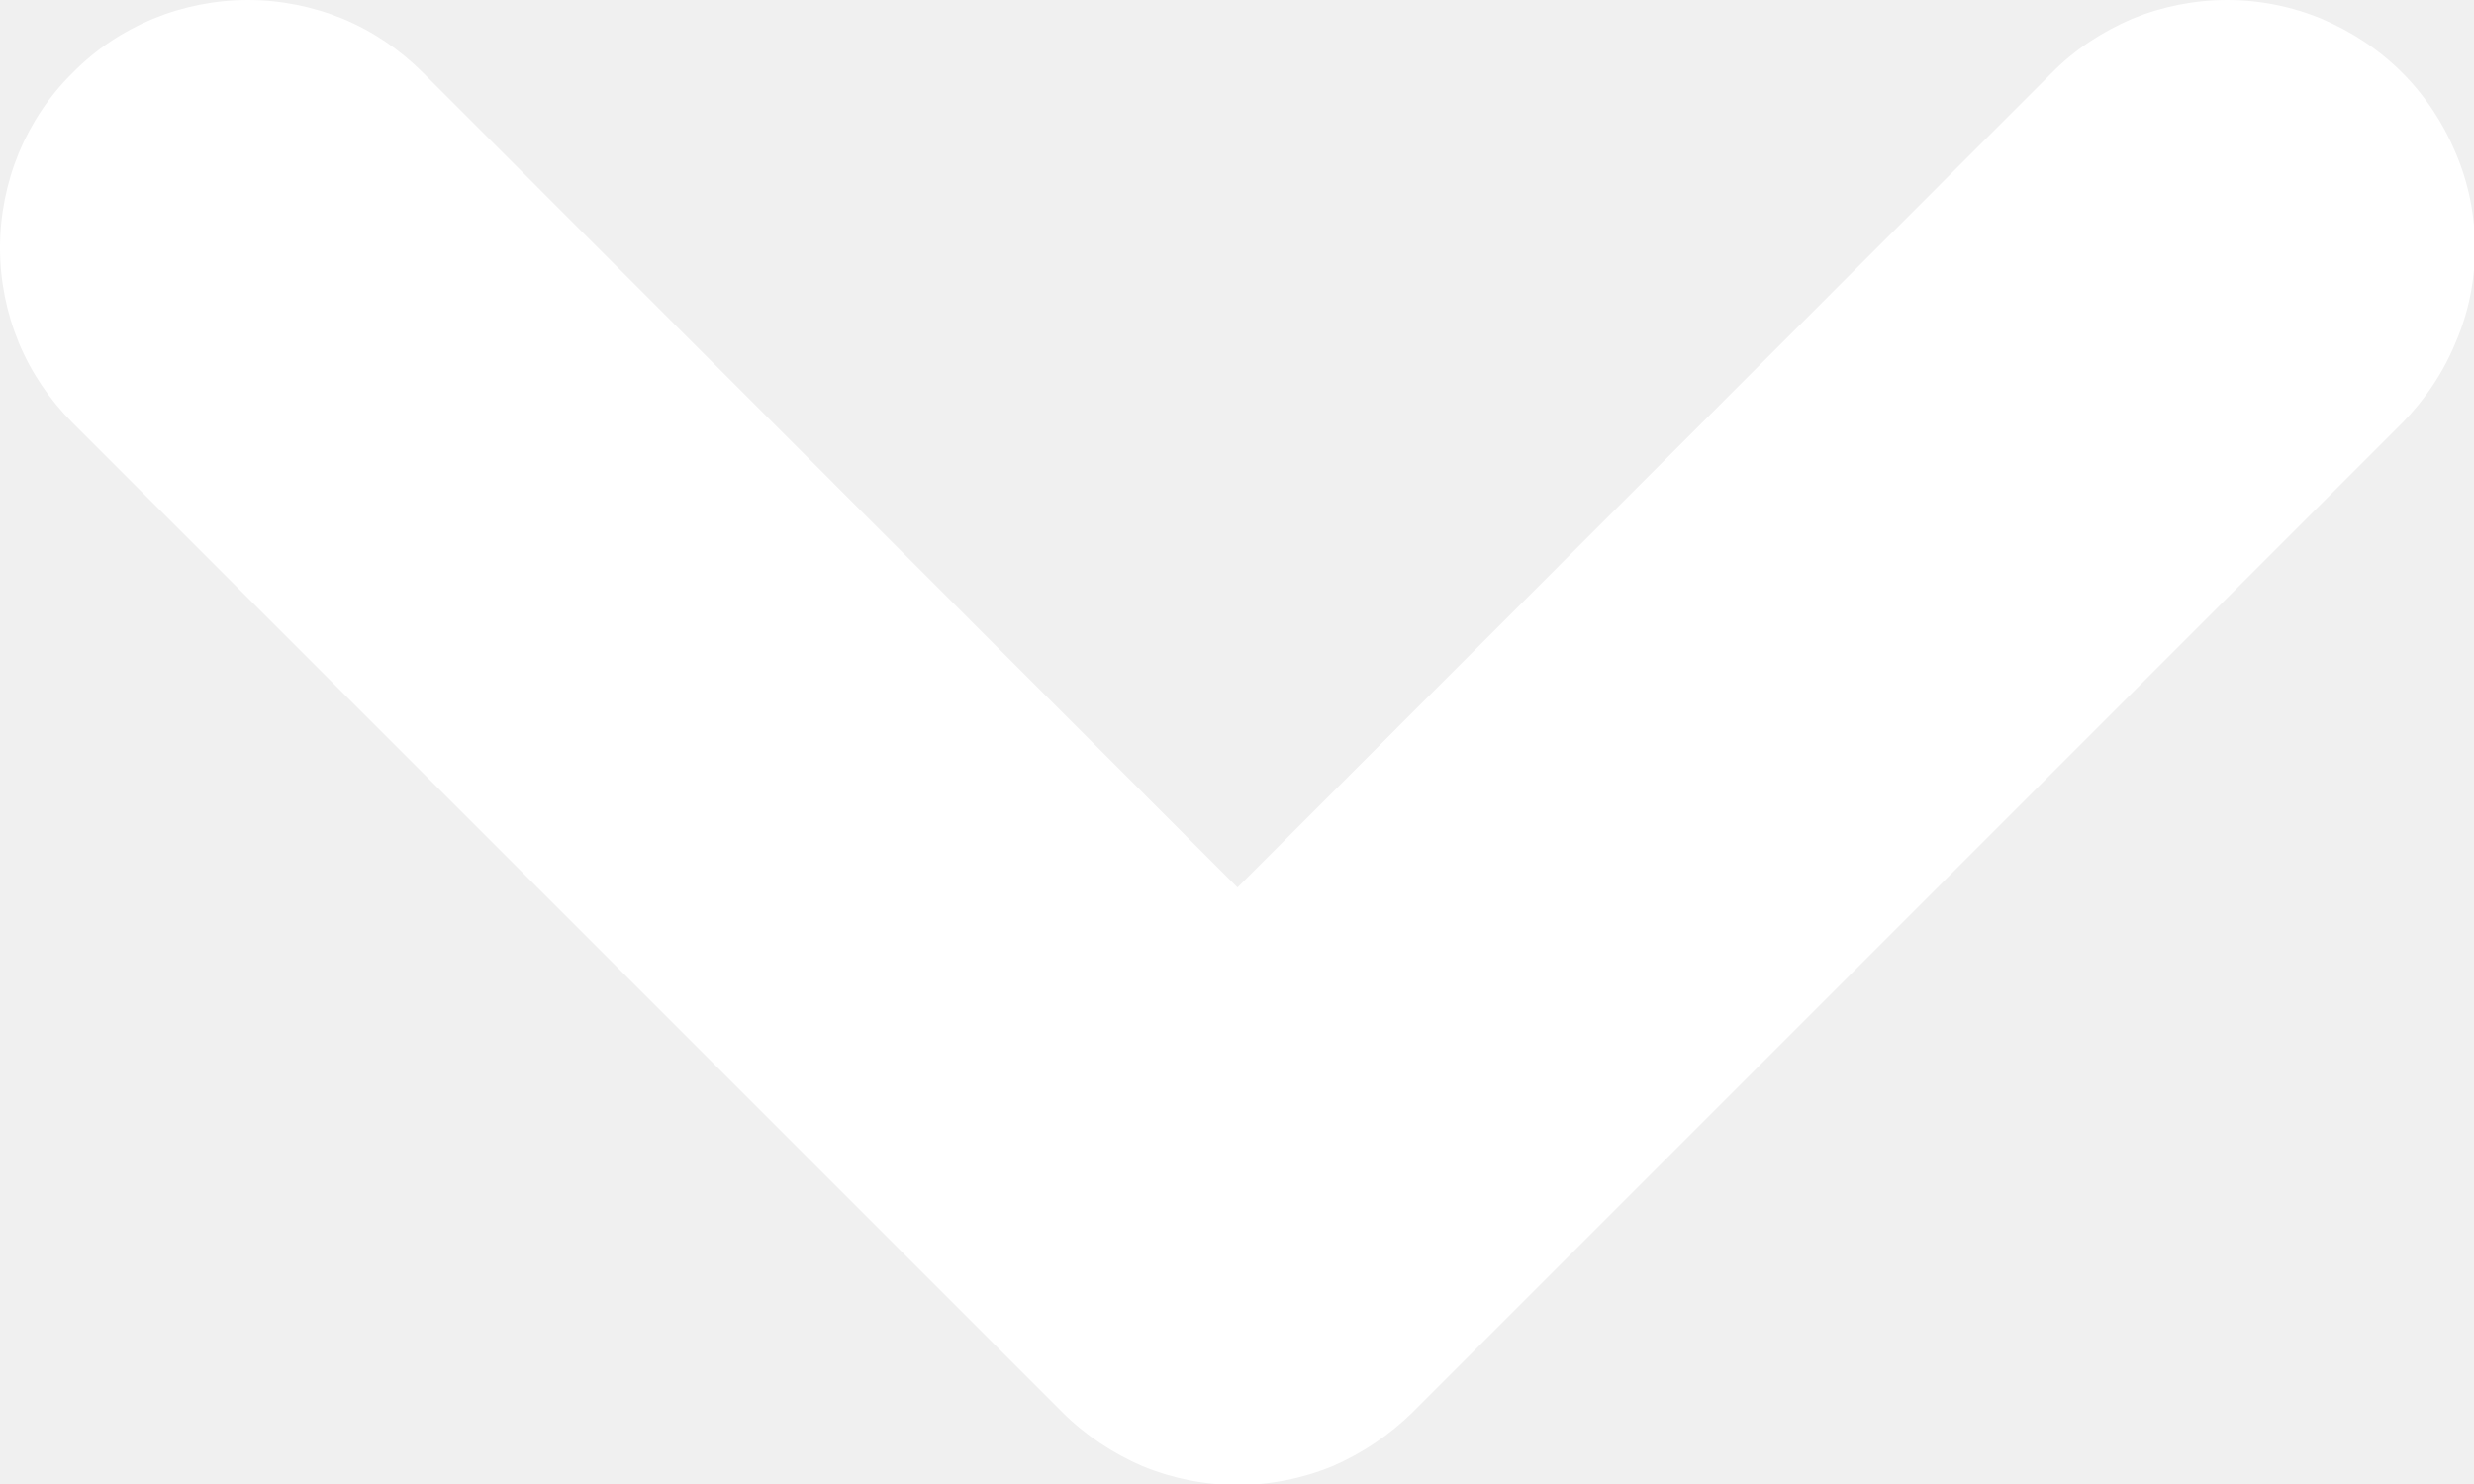
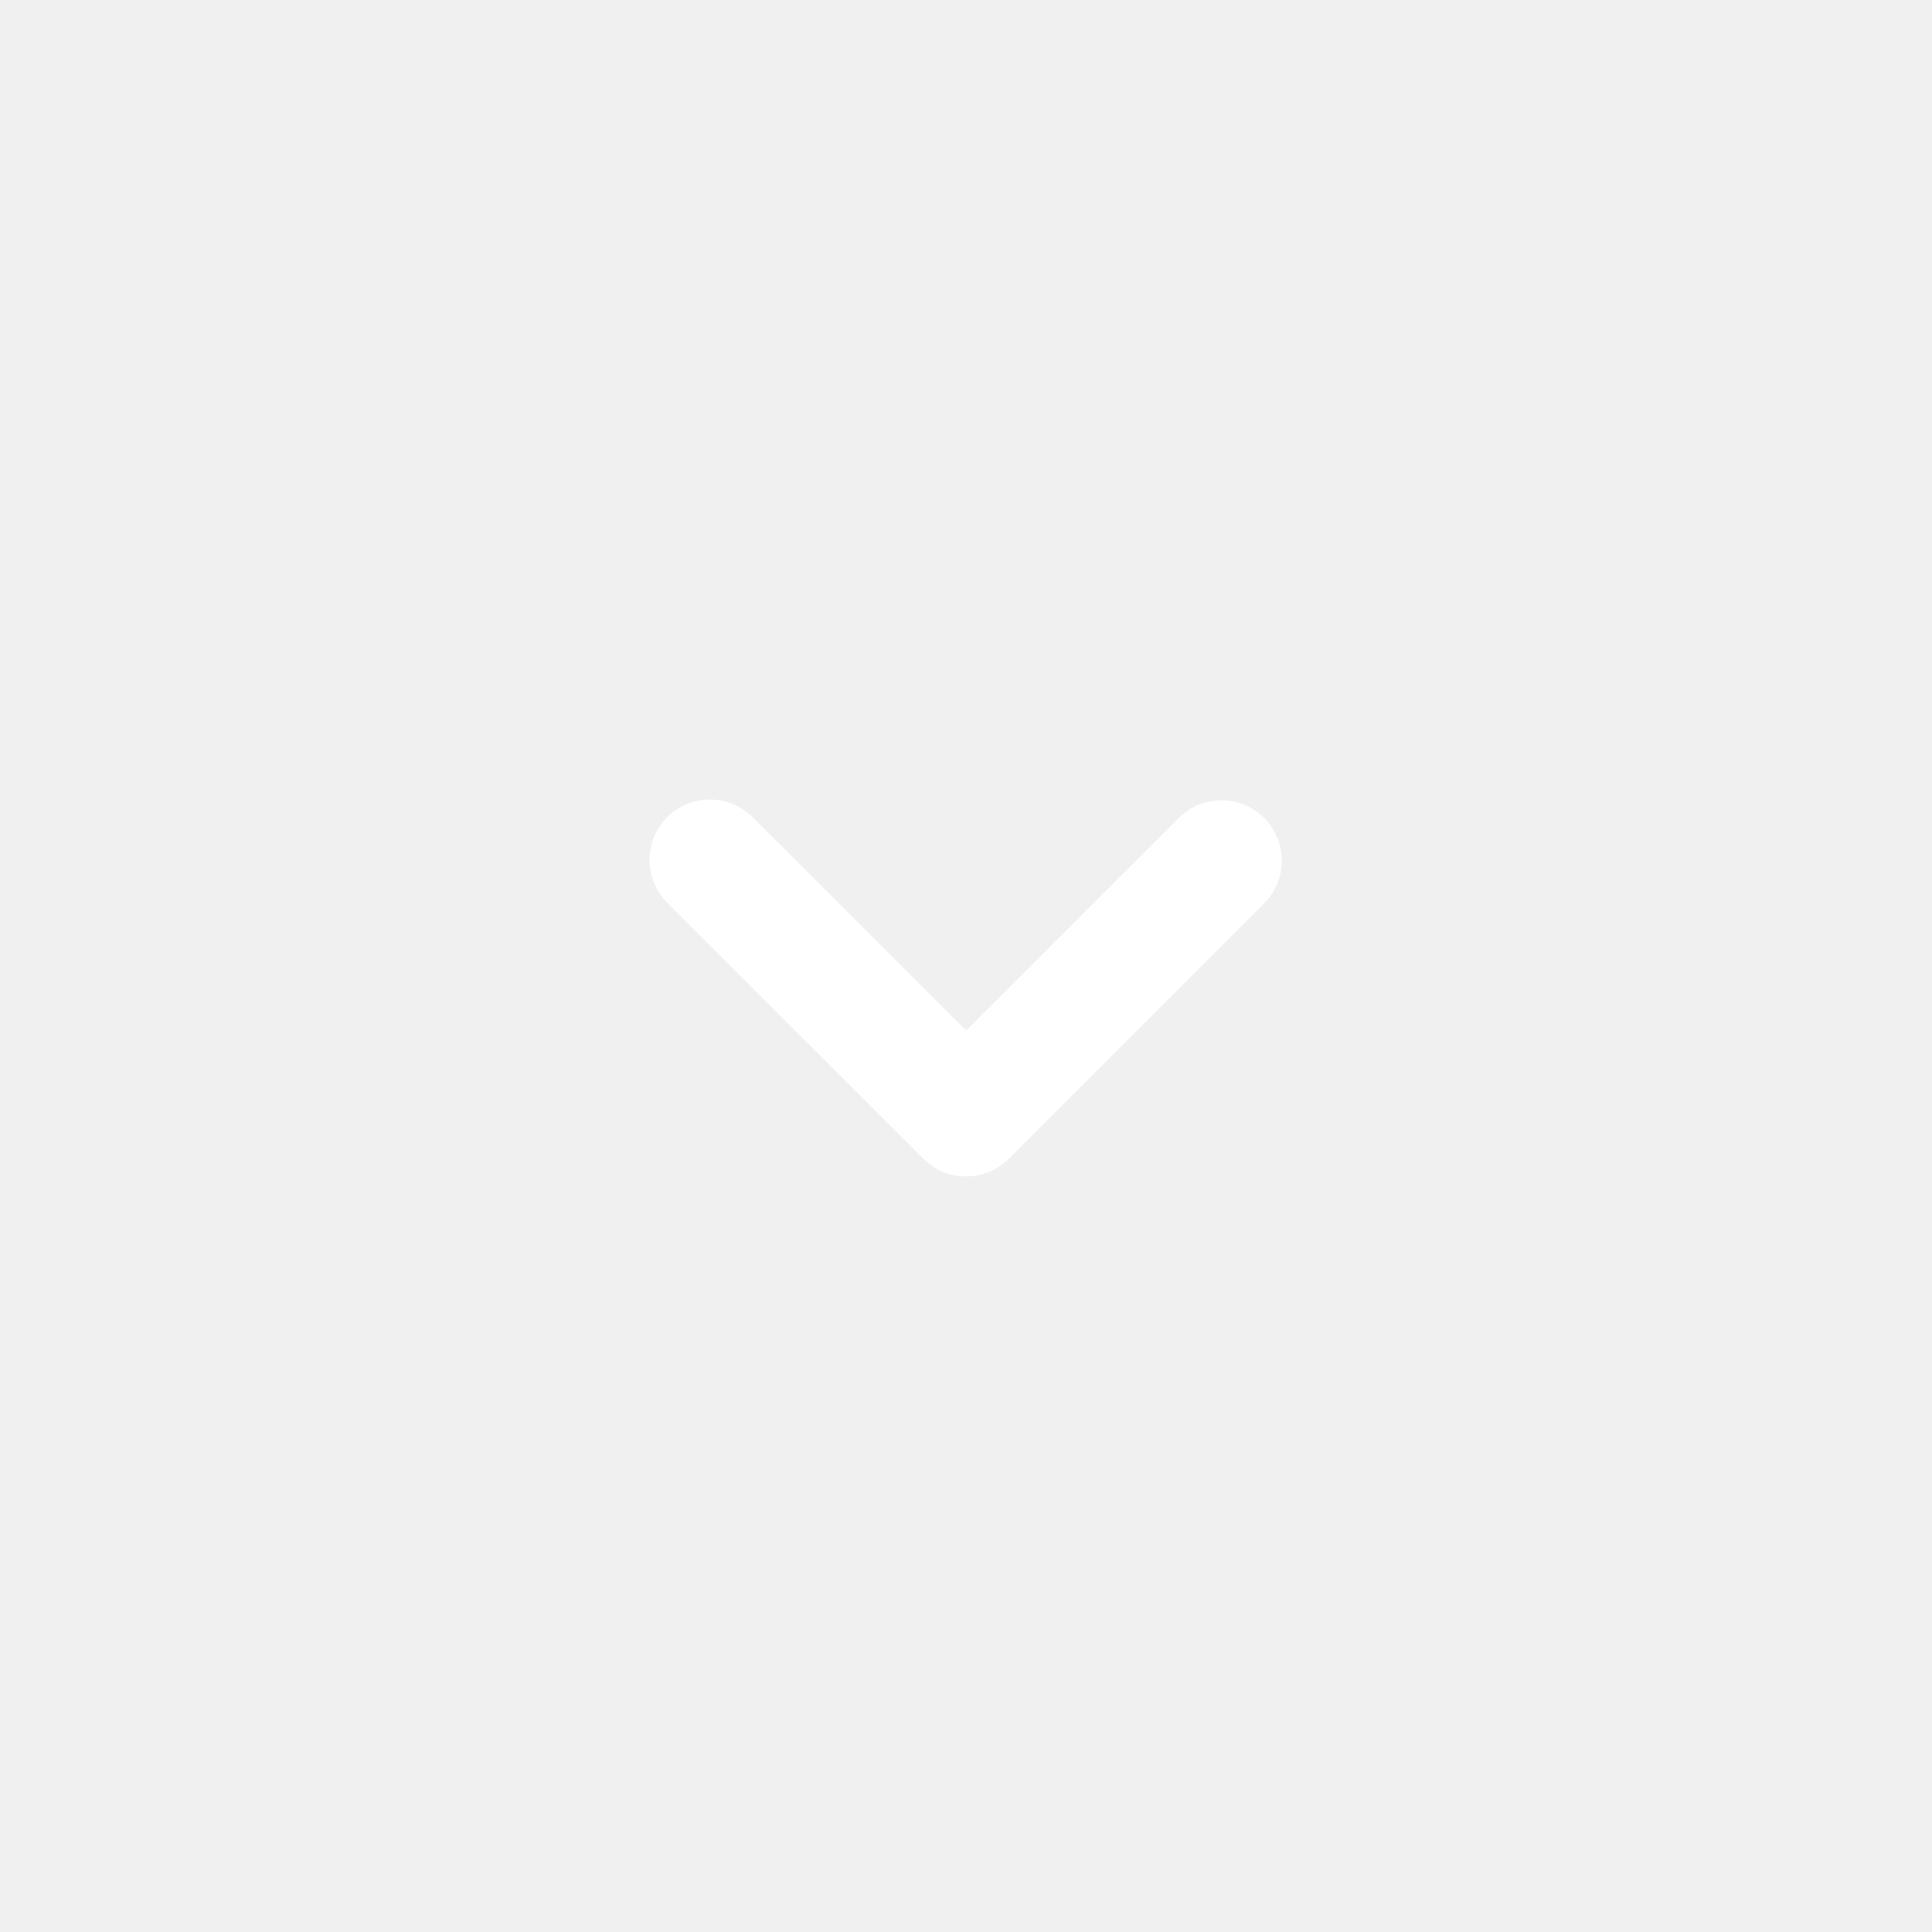
- <svg xmlns="http://www.w3.org/2000/svg" width="5" height="3" viewBox="0 0 5 3" fill="none">
-   <path fill-rule="evenodd" clip-rule="evenodd" d="M0.147 0.147C0.193 0.1 0.249 0.063 0.309 0.038C0.37 0.013 0.435 0 0.501 0C0.567 0 0.632 0.013 0.693 0.038C0.753 0.063 0.808 0.1 0.855 0.147L2.501 1.794L4.147 0.147C4.193 0.1 4.249 0.064 4.309 0.038C4.37 0.013 4.435 0 4.501 0C4.567 0 4.632 0.013 4.692 0.038C4.753 0.064 4.808 0.1 4.855 0.147C4.901 0.193 4.938 0.249 4.963 0.309C4.989 0.37 5.002 0.435 5.002 0.501C5.002 0.567 4.989 0.632 4.963 0.692C4.938 0.753 4.901 0.808 4.855 0.855L2.855 2.855C2.808 2.901 2.753 2.938 2.693 2.964C2.632 2.989 2.567 3.002 2.501 3.002C2.435 3.002 2.37 2.989 2.309 2.964C2.249 2.938 2.193 2.901 2.147 2.855L0.147 0.855C0.1 0.808 0.063 0.753 0.038 0.693C0.013 0.632 0 0.567 0 0.501C0 0.435 0.013 0.37 0.038 0.309C0.063 0.249 0.1 0.193 0.147 0.147Z" data-svg-property="fill" fill="white" />
+ <svg width="16" height="16" fill="none" viewBox="0 0 16 16" data-fpl-icon-size="16">
+   <path data-svg-property="fill" fill="white" d="M9.768 6.768a.5.5 0 0 1 .707.707l-2.12 2.121a.5.5 0 0 1-.708 0L5.525 7.475a.5.5 0 0 1 .708-.707l1.768 1.767z" />
</svg>
